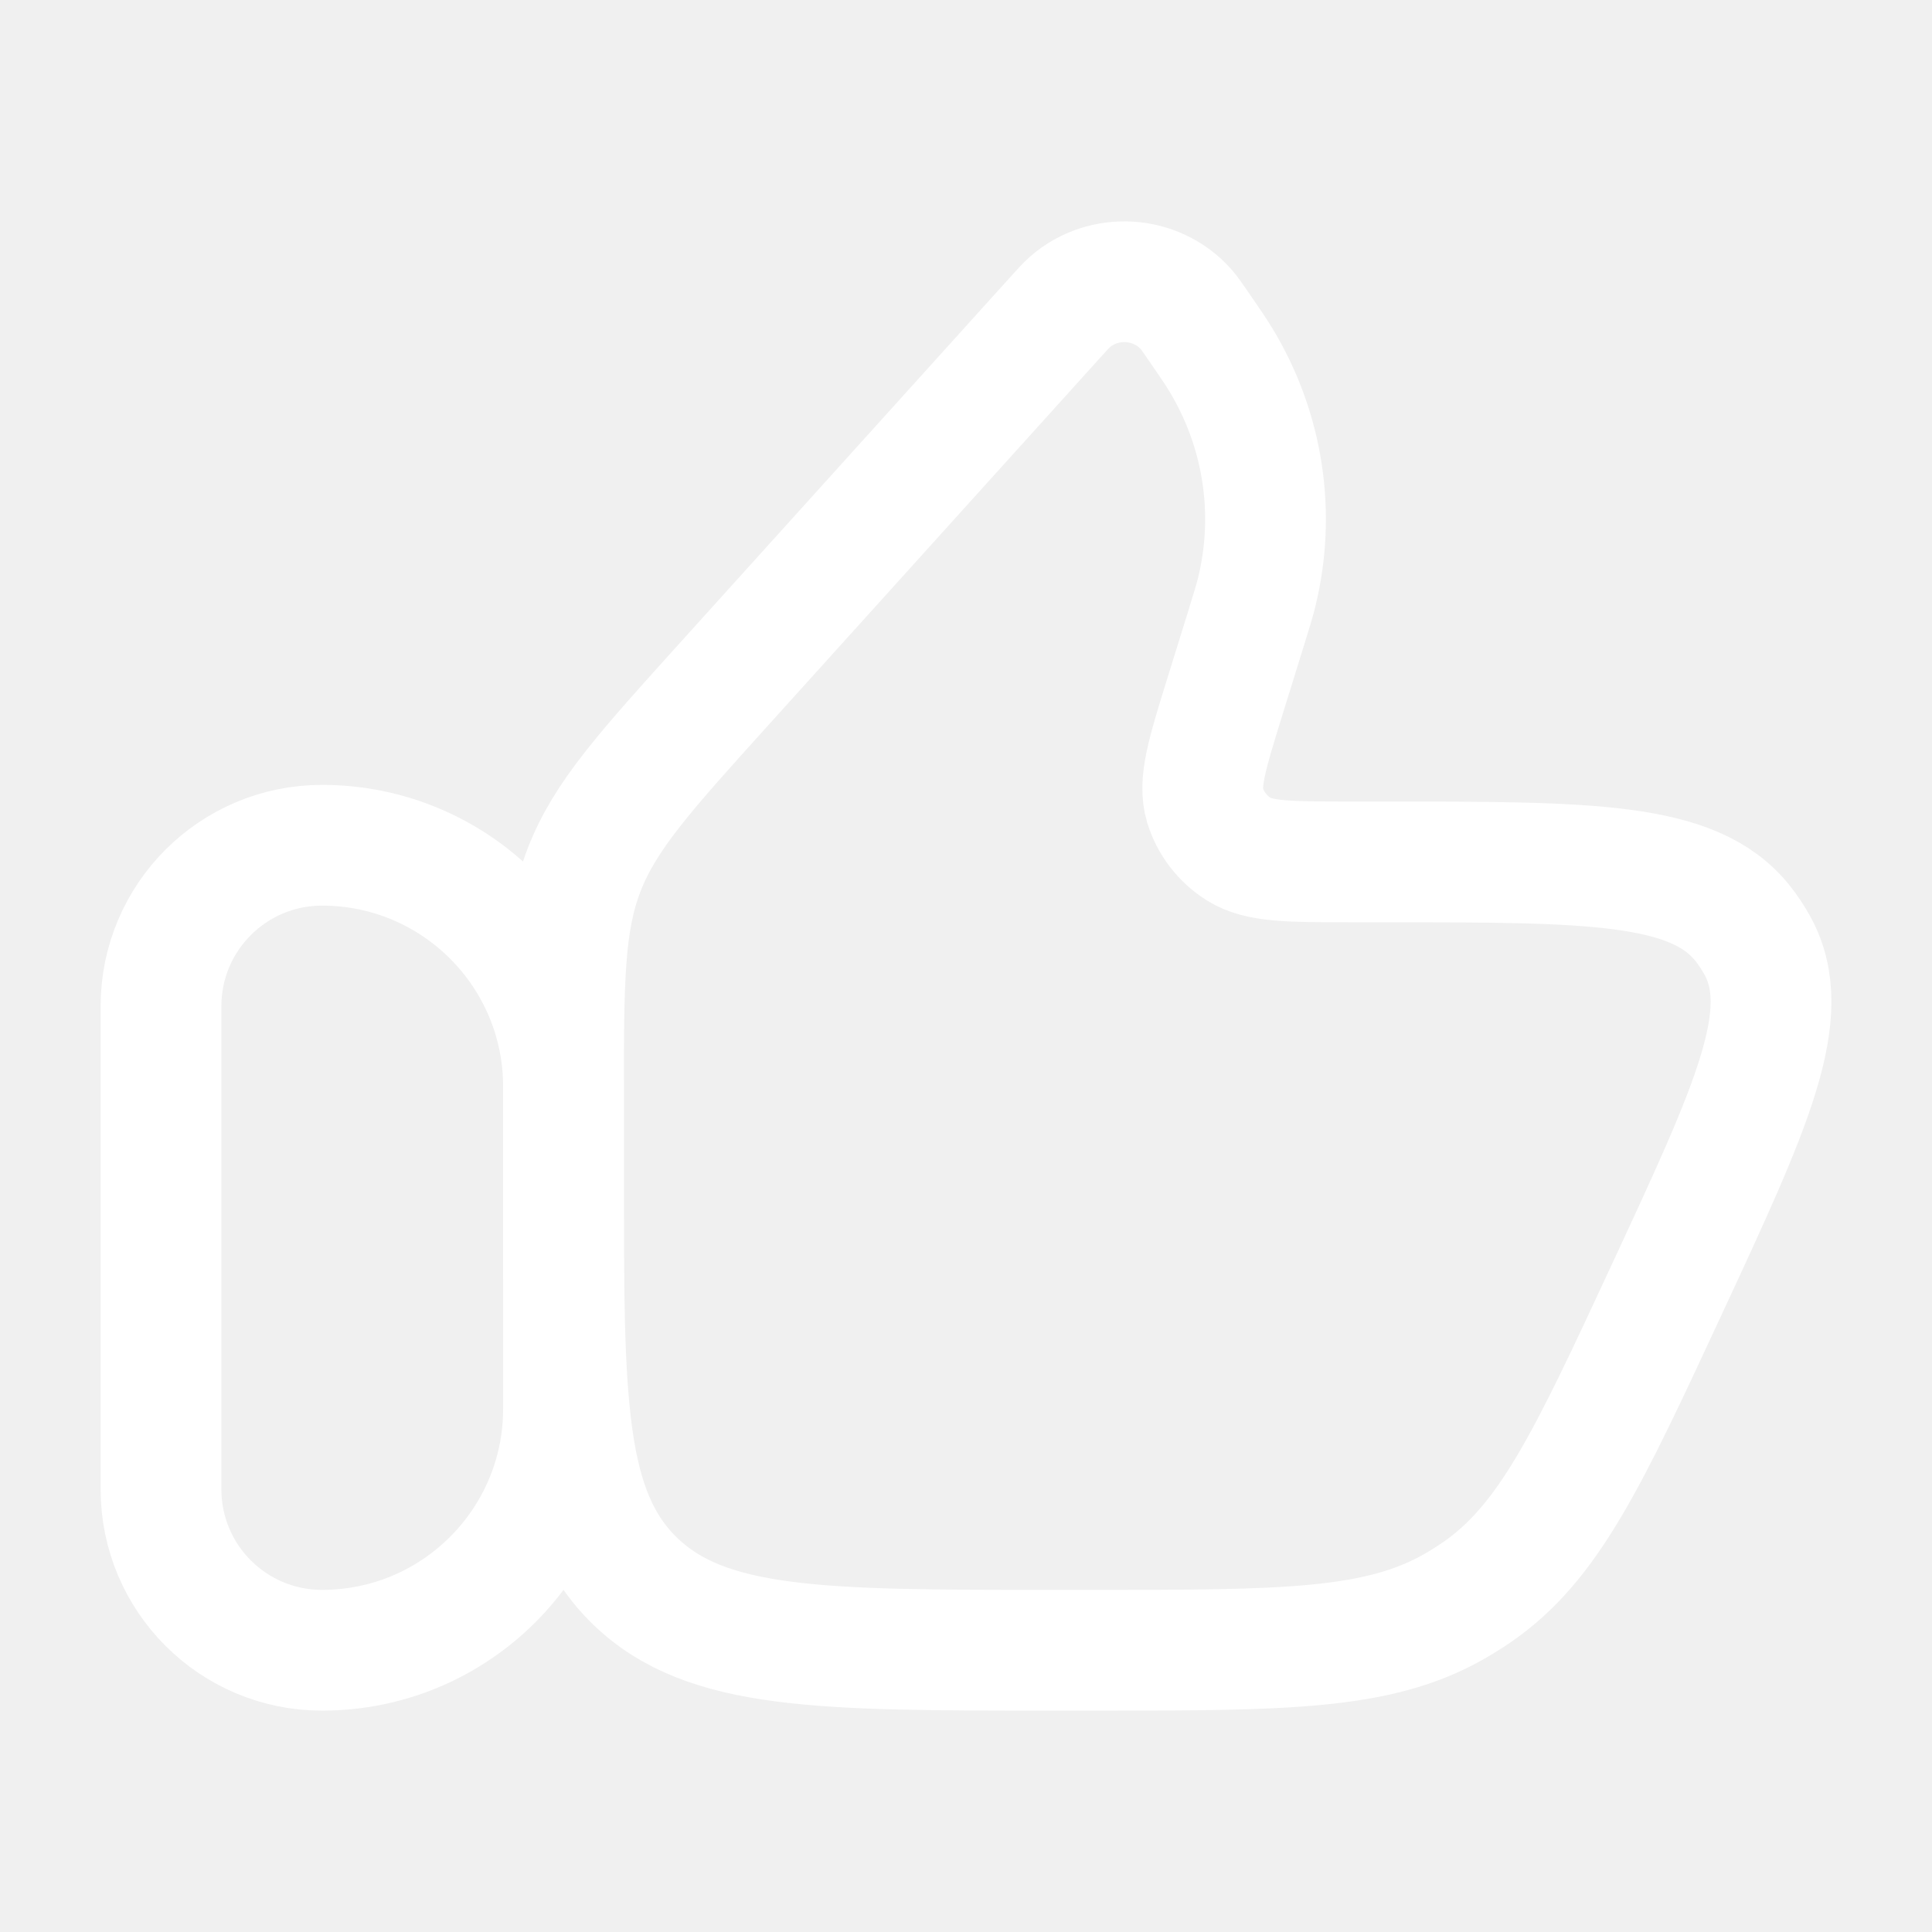
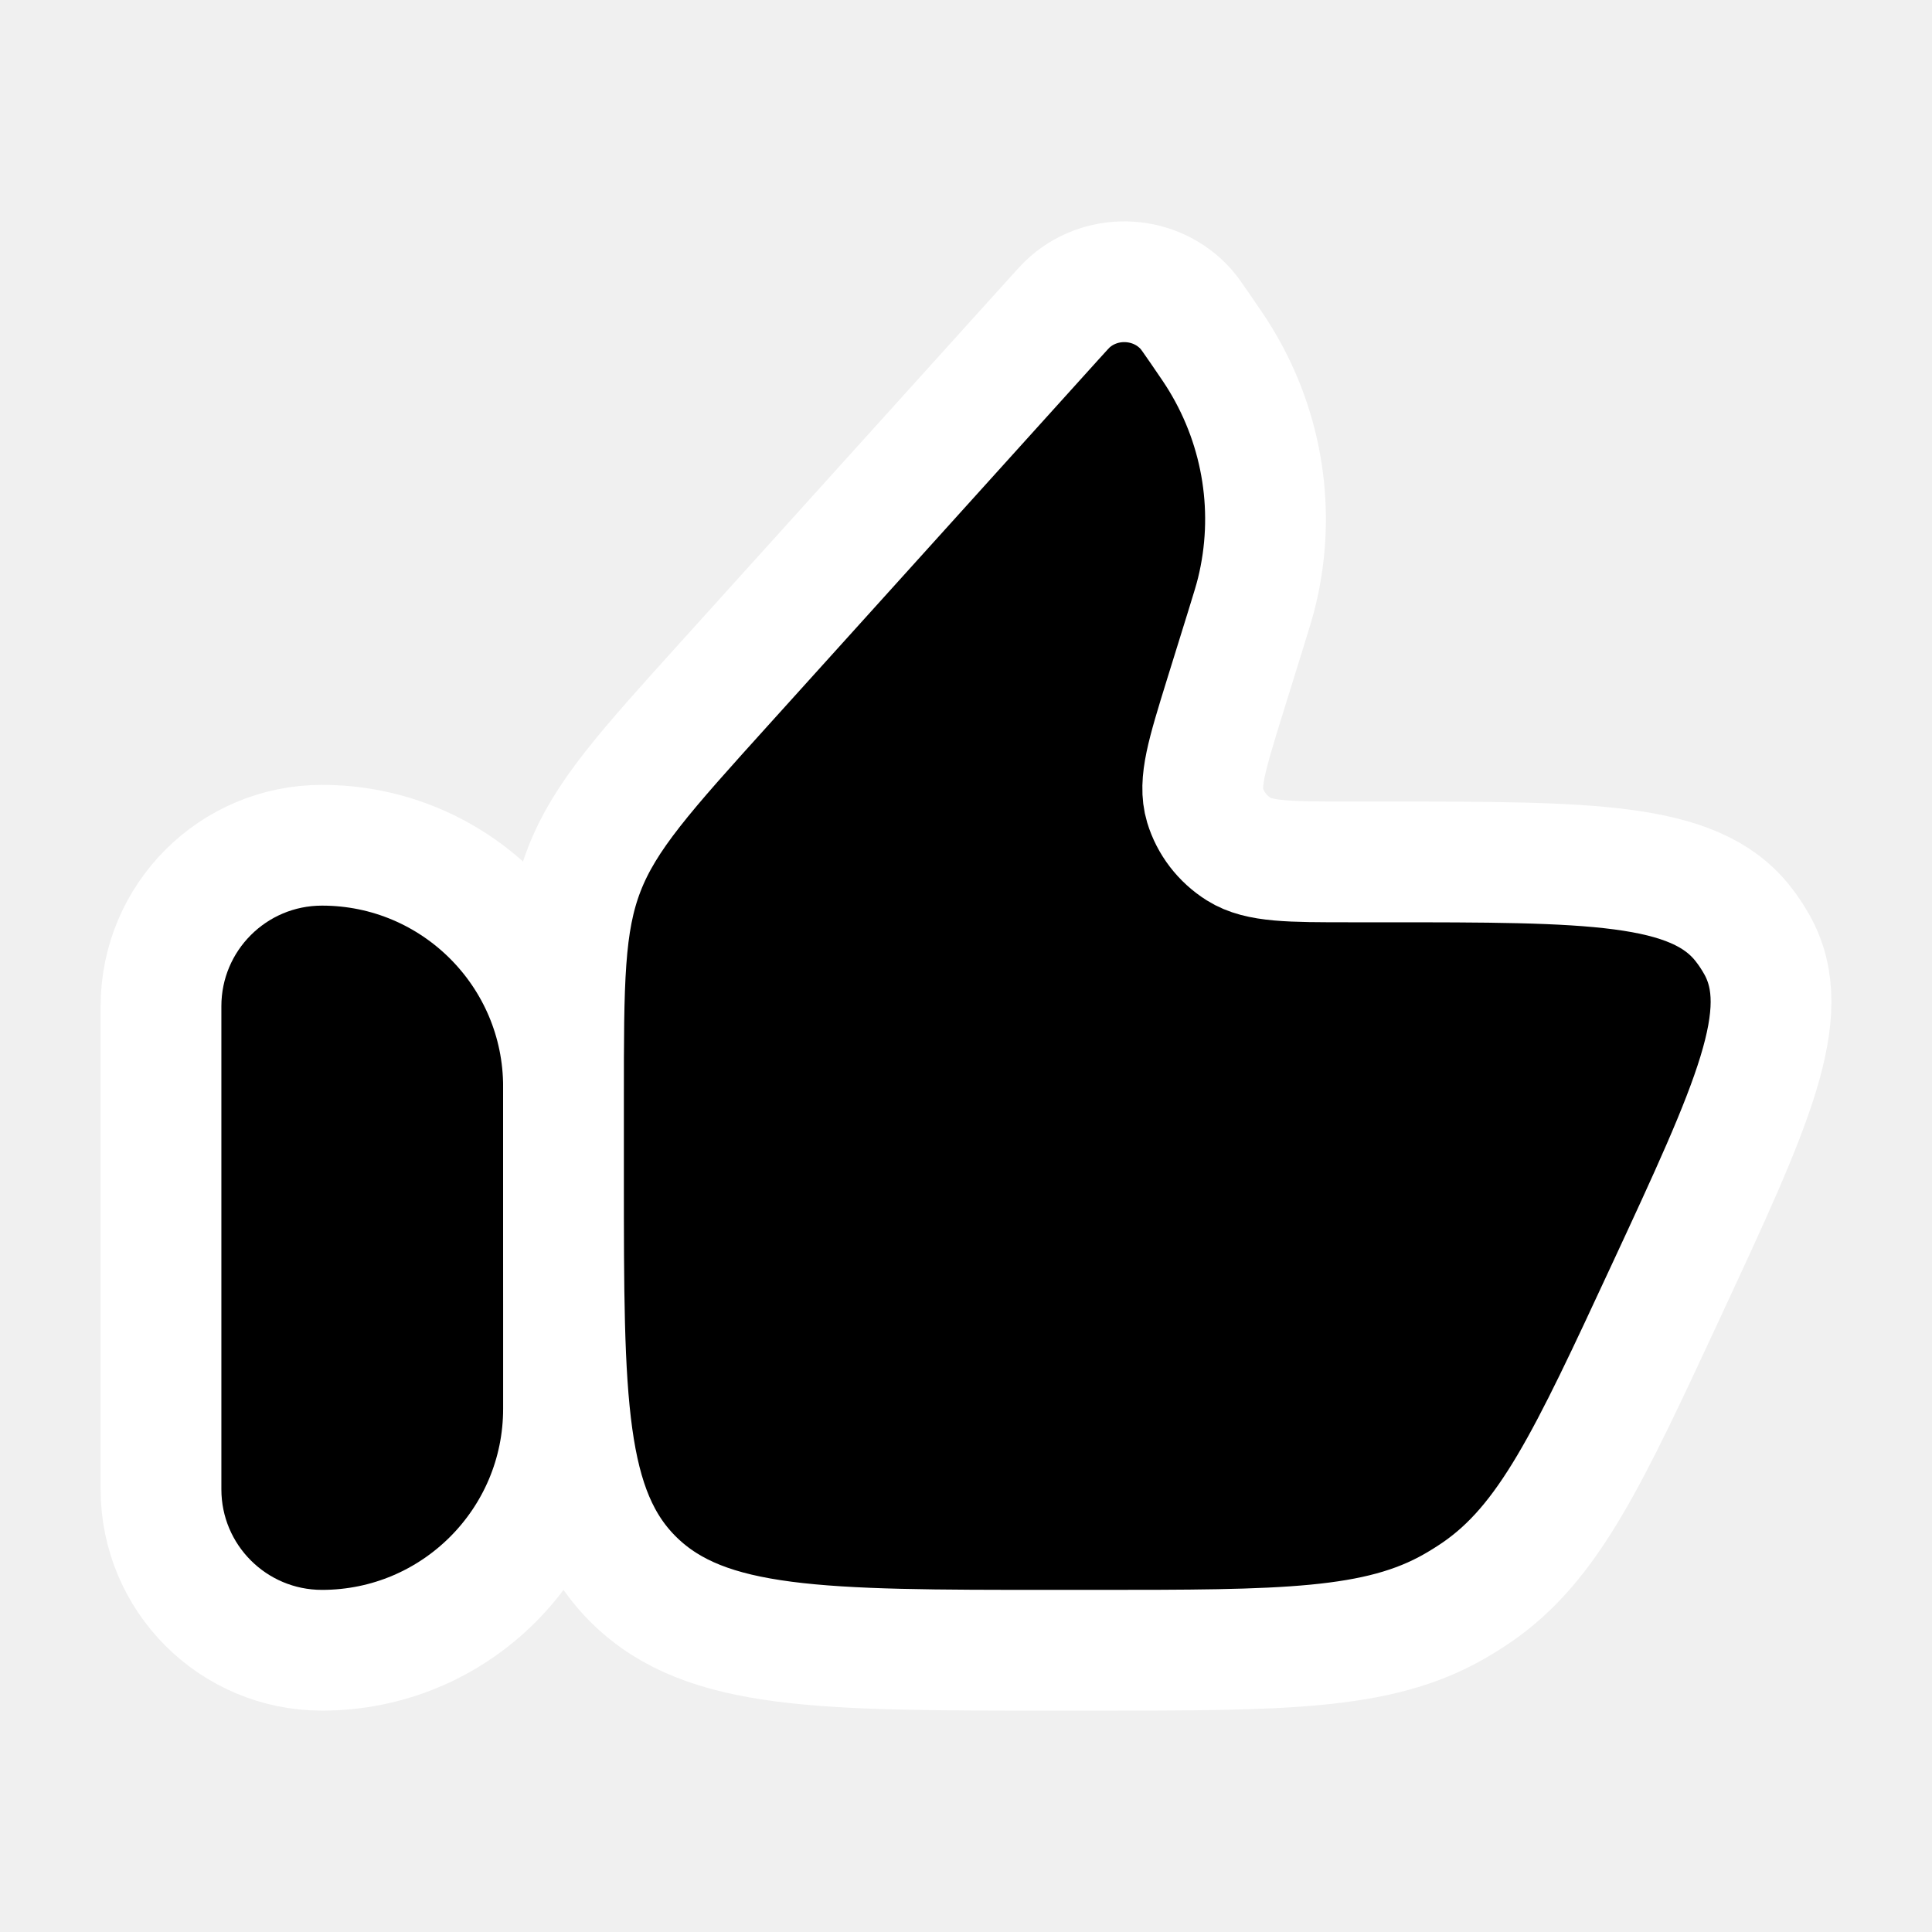
- <svg xmlns="http://www.w3.org/2000/svg" viewBox="0 0 24 24" width="20" height="20" color="#fff" fill="none">
+ <svg xmlns="http://www.w3.org/2000/svg" viewBox="0 0 24 24" width="20" height="20" color="#fff">
  <path d="M2 12.5C2 11.395 2.895 10.5 4 10.5C5.657 10.5 7 11.843 7 13.5V17.5C7 19.157 5.657 20.5 4 20.5C2.895 20.5 2 19.605 2 18.5V12.5Z" stroke="currentColor" stroke-width="1.5" stroke-linecap="round" stroke-linejoin="round" />
  <path d="M15.479 7.806L15.212 8.666C14.994 9.371 14.885 9.723 14.969 10.002C15.037 10.227 15.186 10.421 15.389 10.549C15.64 10.707 16.02 10.707 16.779 10.707H17.183C19.753 10.707 21.038 10.707 21.645 11.467C21.715 11.554 21.776 11.647 21.83 11.744C22.297 12.592 21.766 13.735 20.704 16.021C19.73 18.119 19.242 19.168 18.338 19.785C18.25 19.845 18.16 19.901 18.068 19.954C17.116 20.5 15.936 20.5 13.576 20.5H13.065C10.206 20.5 8.776 20.5 7.888 19.64C7 18.779 7 17.394 7 14.624V13.65C7 12.195 7 11.467 7.258 10.801C7.517 10.134 8.011 9.587 9.001 8.491L13.092 3.961C13.195 3.847 13.246 3.79 13.291 3.751C13.713 3.383 14.365 3.425 14.734 3.842C14.774 3.887 14.817 3.95 14.904 4.076C15.039 4.272 15.106 4.37 15.165 4.468C15.693 5.339 15.852 6.374 15.611 7.357C15.584 7.467 15.549 7.58 15.479 7.806Z" stroke="white" stroke-width="1.5" stroke-linecap="round" stroke-linejoin="round" />
</svg>
